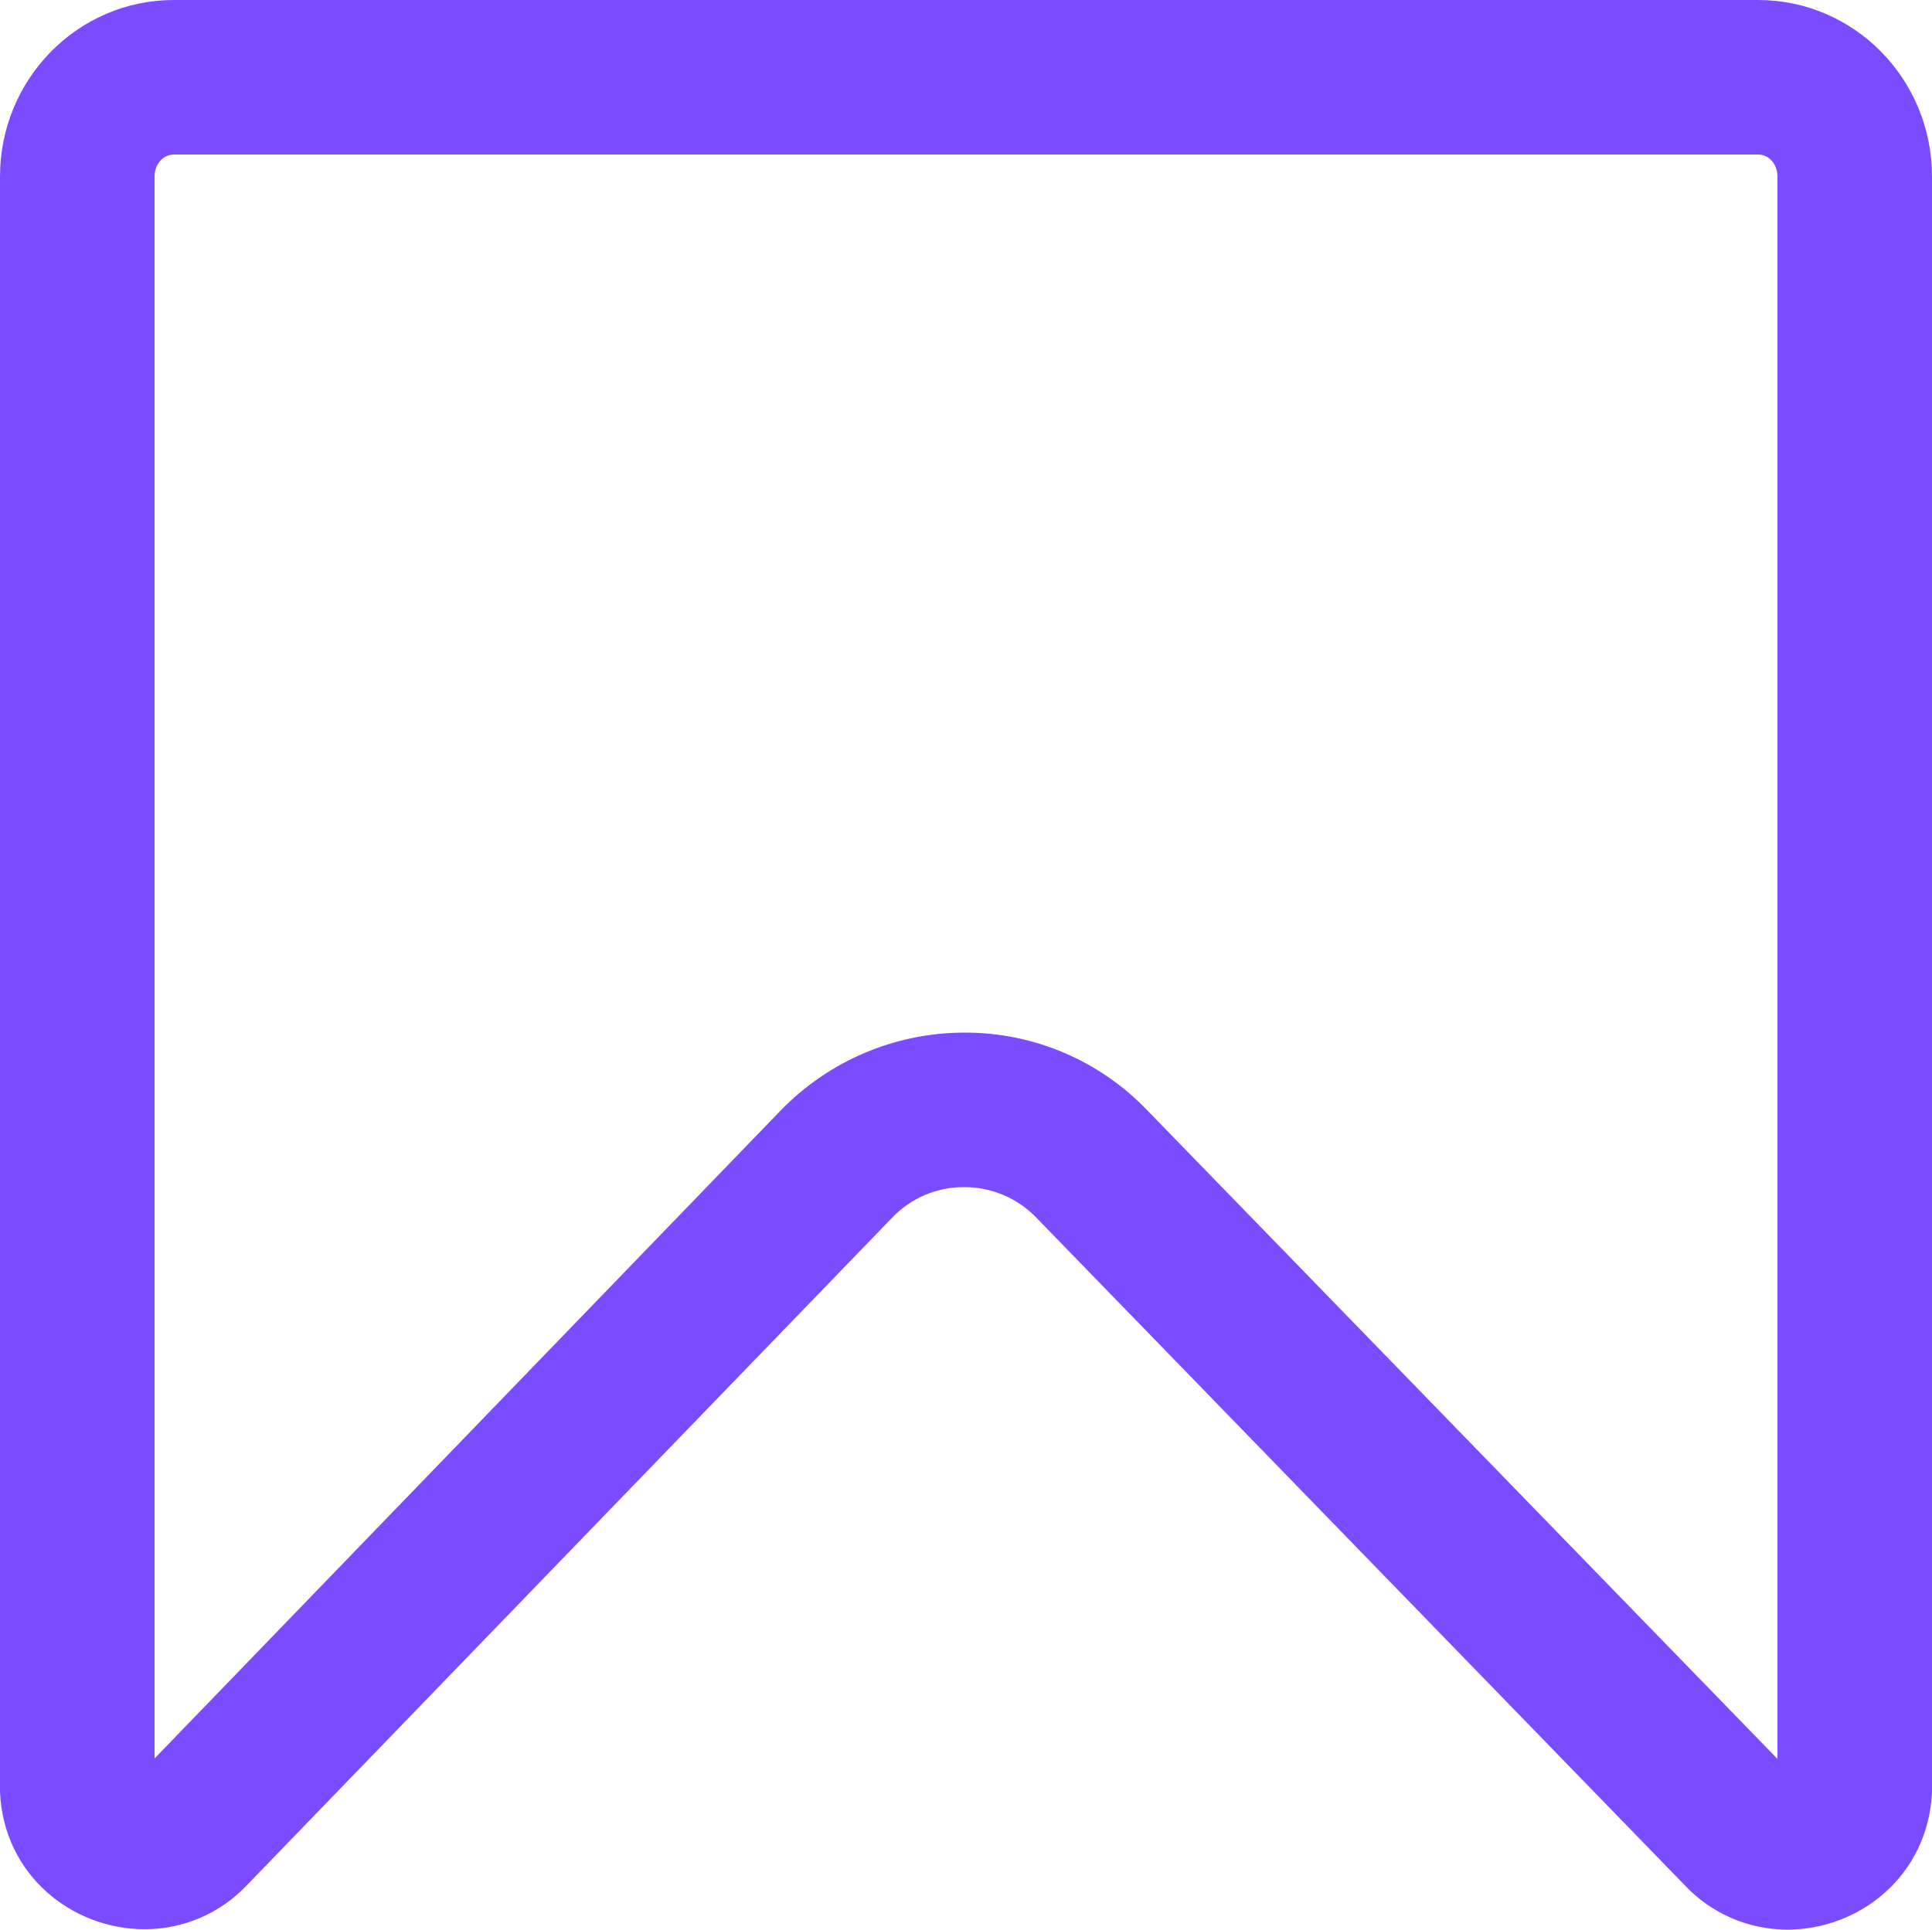
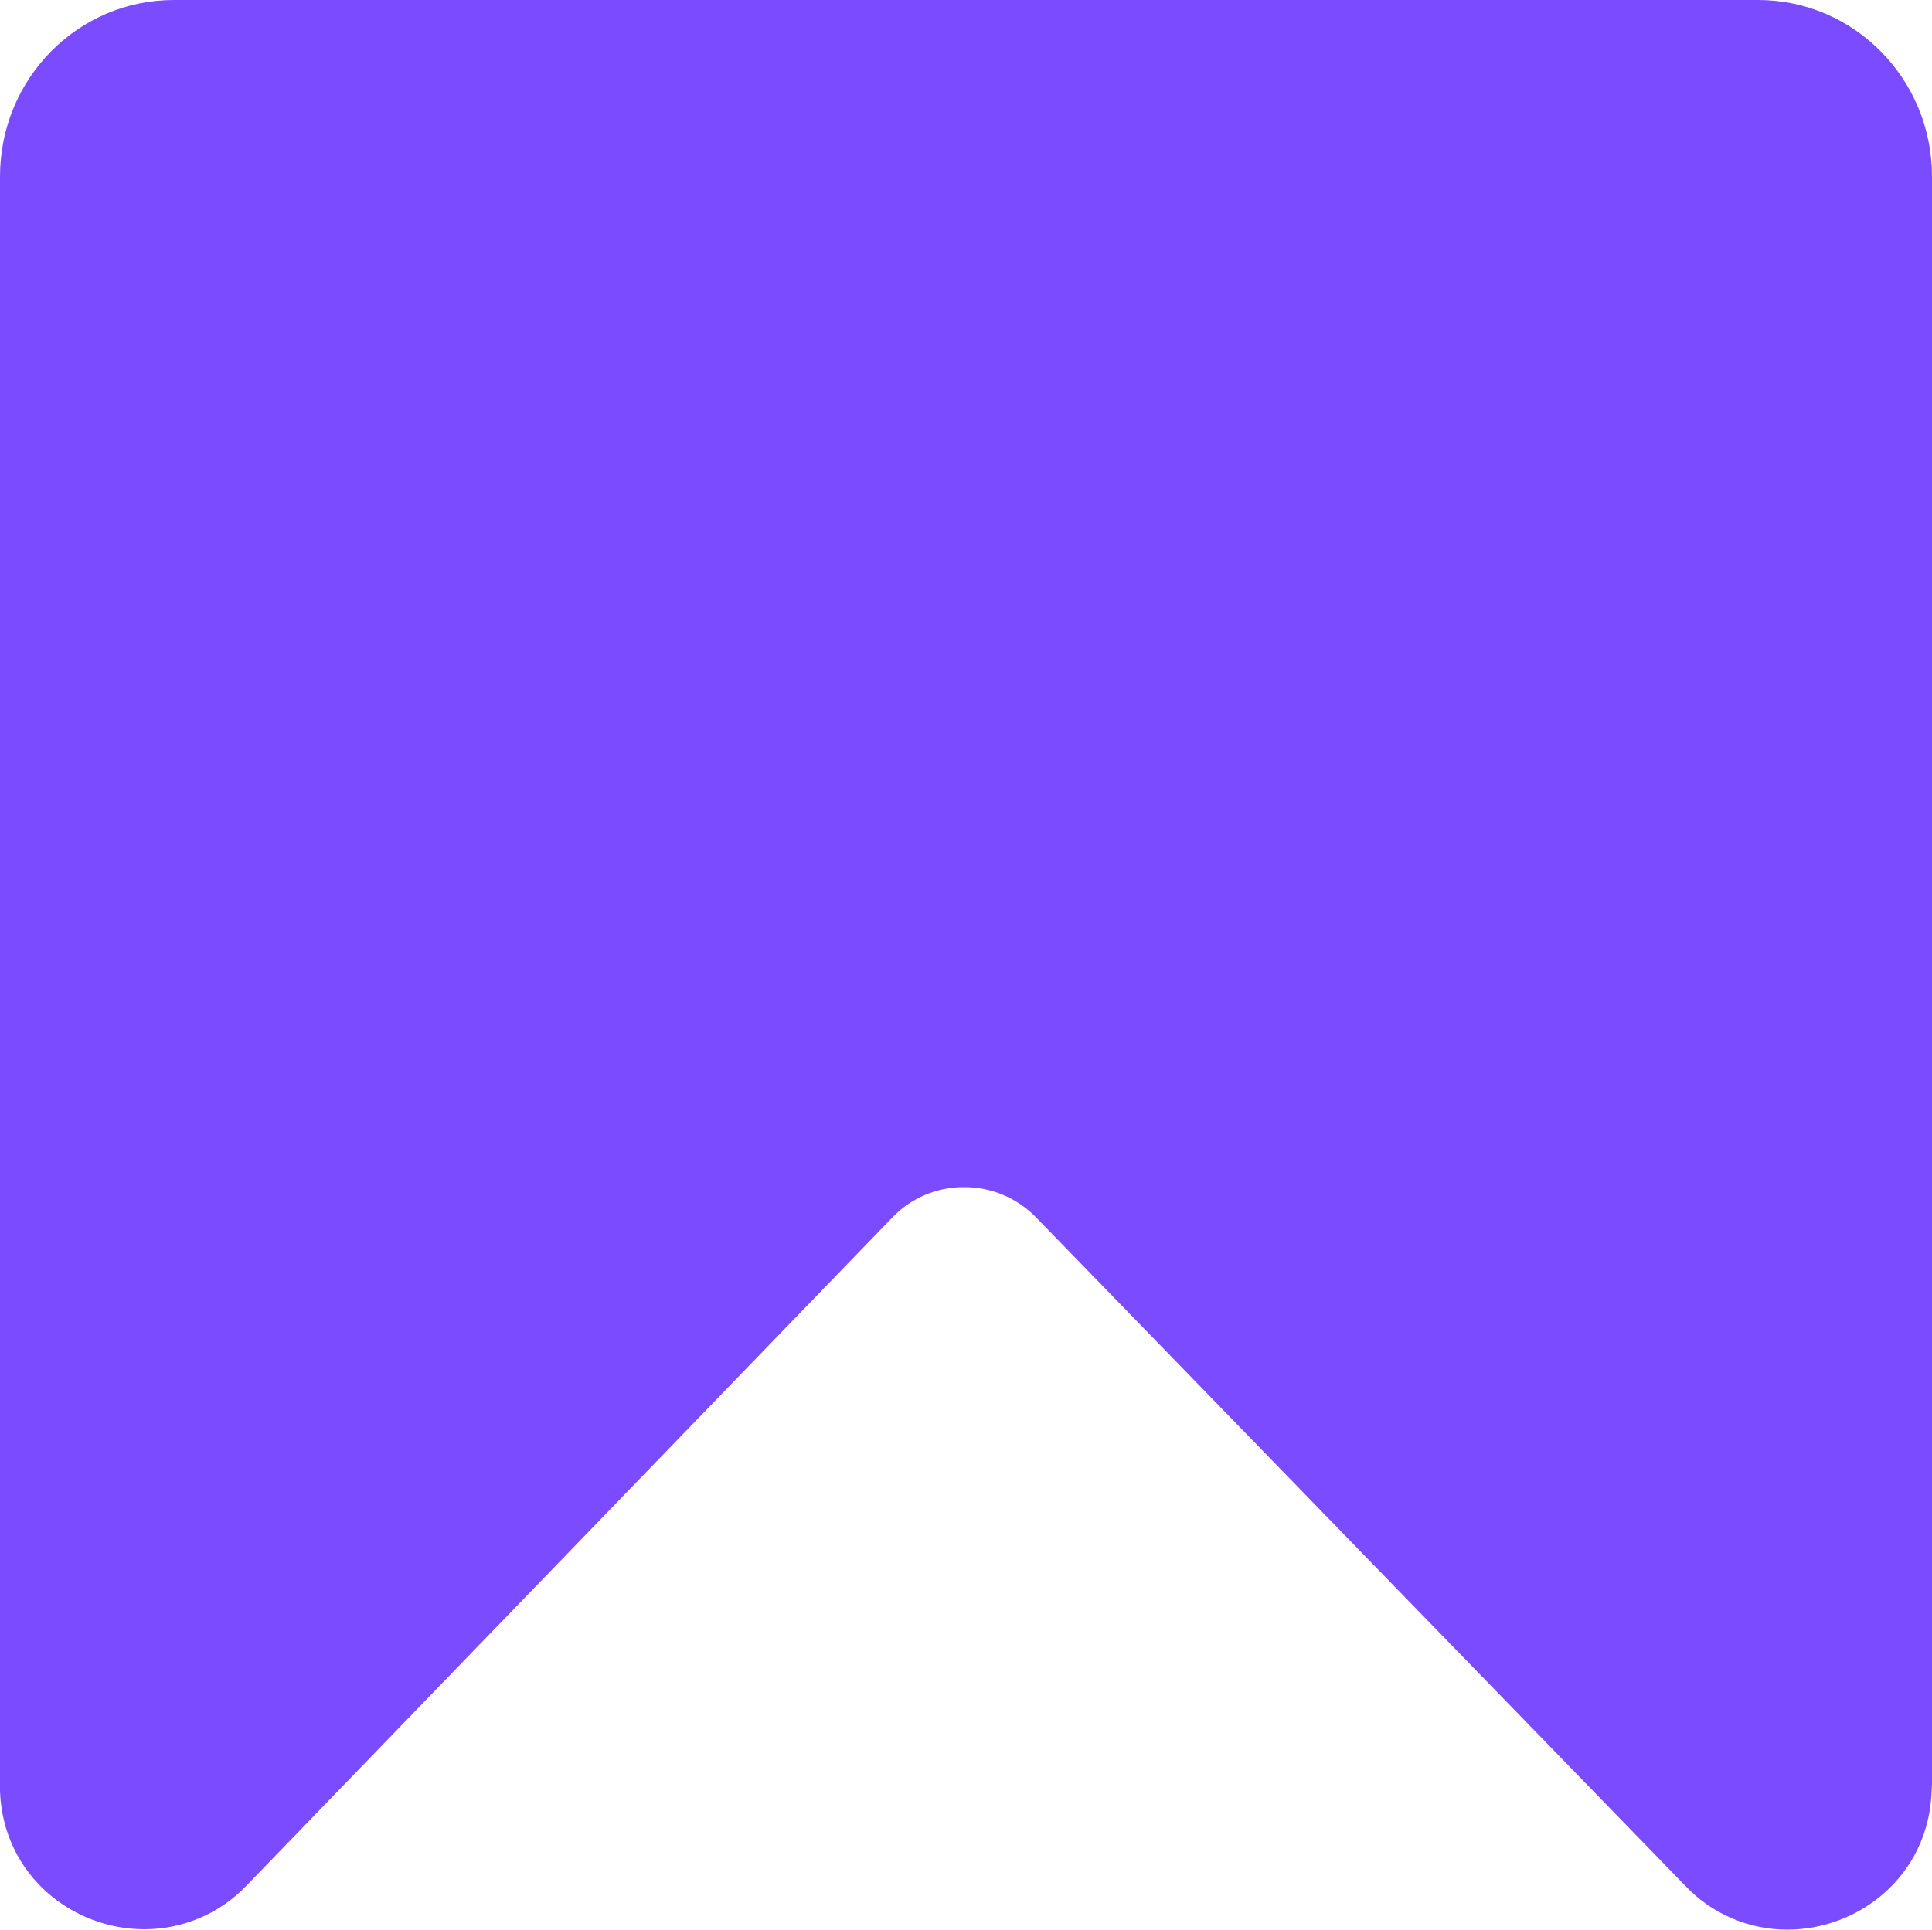
<svg xmlns="http://www.w3.org/2000/svg" id="레이어_1" data-name="레이어 1" viewBox="0 0 500 499.5">
  <defs>
    <style>.cls-1{fill:#7b4cff;}</style>
  </defs>
-   <path class="cls-1" d="M455,40c2.8,0,5,2.5,5,5.7V455.3L296.9,287.4a65.2,65.2,0,0,0-47.4-20.1A66.3,66.3,0,0,0,202,287.5L40,455.2V45.7c0-3.2,2.2-5.7,5-5.7H455m0-40H45C20.1,0,0,20.5,0,45.7V463.8c.9,21.7,18.8,35.6,37.4,35.6A36.3,36.3,0,0,0,63.9,488L230.8,315.3a25.5,25.5,0,0,1,18.7-8,25.8,25.8,0,0,1,18.7,7.9L436.1,488.1a36.4,36.4,0,0,0,26.5,11.4c18.6,0,36.4-13.9,37.4-35.6V45.7C500,20.5,479.9,0,455,0Z" transform="translate(0 0)" />
+   <path class="cls-1" d="M463.1,479.9a16.4,16.4,0,0,1-12.1-5.3L283.1,301.7a46,46,0,0,0-66.2.1L50,474.5a16.7,16.7,0,0,1-12.2,5.3c-8.1,0-16.9-5.8-17.3-16.4V46.1c0-14.2,11.2-25.7,25-25.7h410c13.7,0,25,11.5,25,25.7V462.3a4.1,4.1,0,0,1-.1,1.1c-.4,10.7-9.2,16.5-17.3,16.5Z" transform="translate(-0.5 -0.4)" />
+   <path class="cls-1" d="M455.5,40.4c2.7,0,5,2.5,5,5.7V455.7l-163.1-168a66.1,66.1,0,0,0-94.9.2L40.5,455.6V46.1c0-3.2,2.2-5.7,5-5.7h410m0-40H45.5C20.6.4.5,20.8.5,46.1V464.2c.9,21.7,18.8,35.6,37.3,35.6a36.5,36.5,0,0,0,26.6-11.4L231.3,315.7a25.5,25.5,0,0,1,18.7-8,25.8,25.8,0,0,1,18.7,7.9L436.6,488.5a36.3,36.3,0,0,0,26.5,11.4c18.5,0,36.4-13.9,37.3-35.6,0-.7.1-1.4.1-2V46.1c0-25.3-20.2-45.7-45-45.7Z" transform="translate(-0.5 -0.4)" />
</svg>
